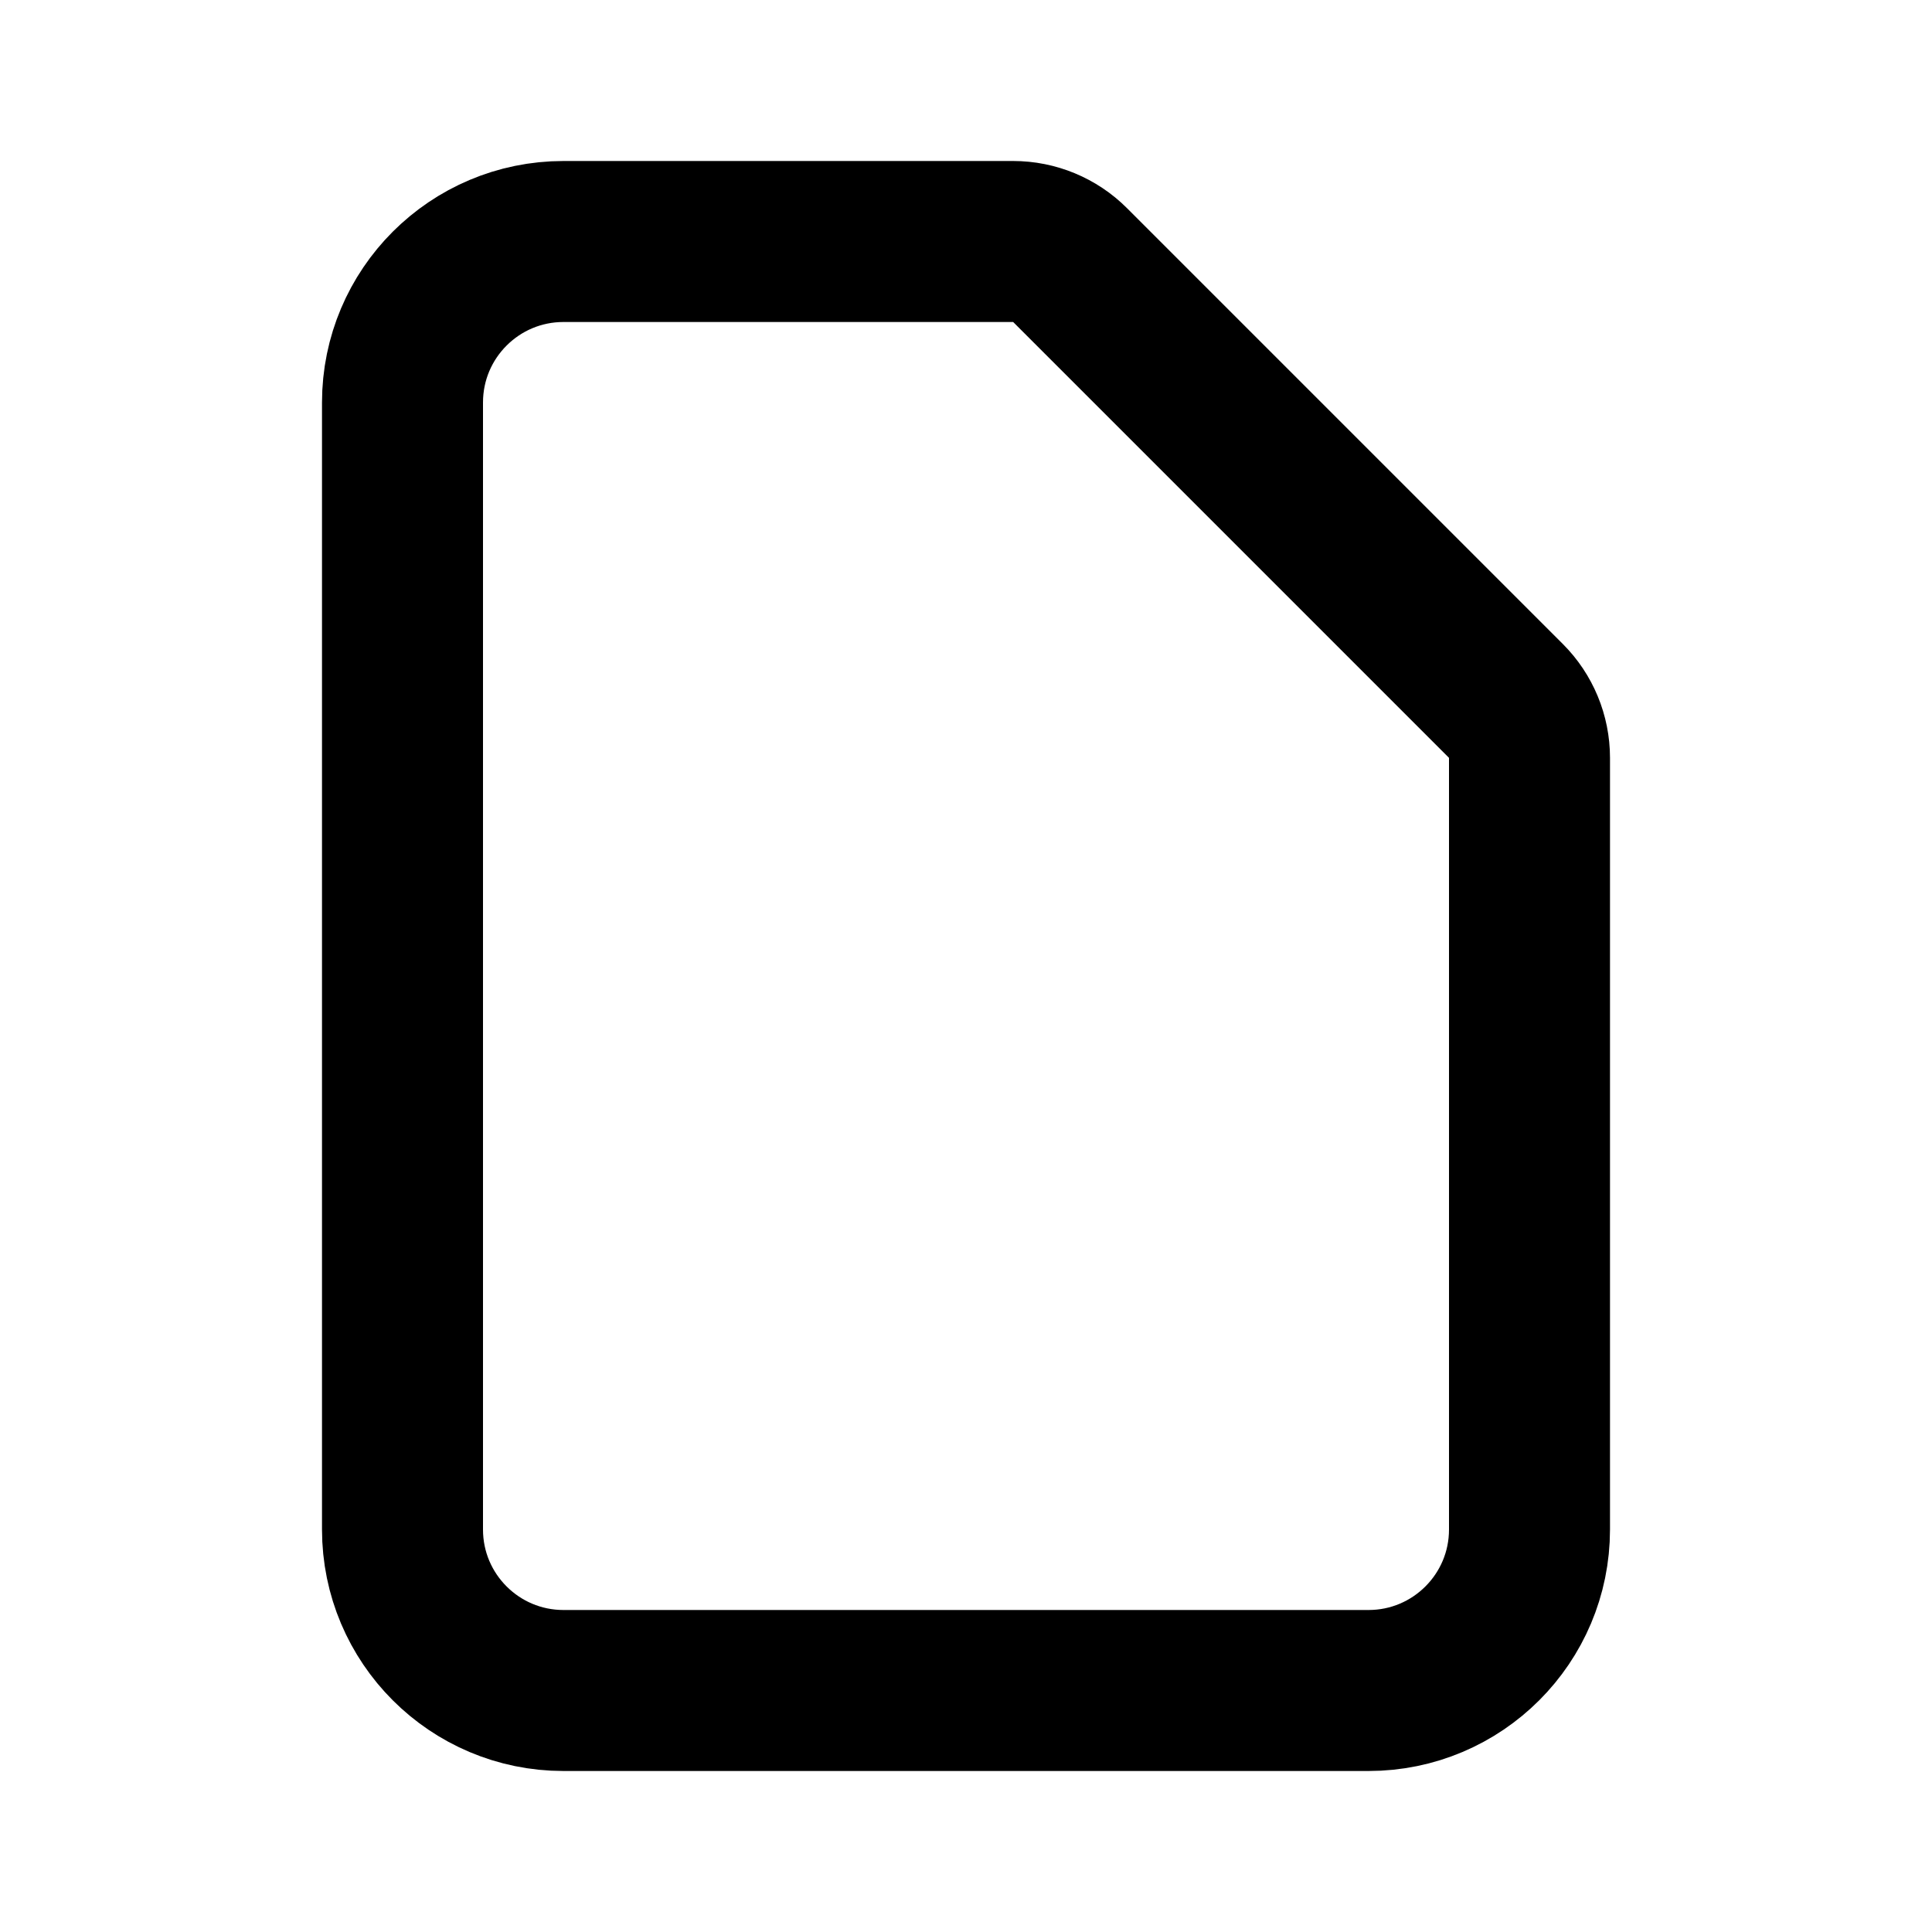
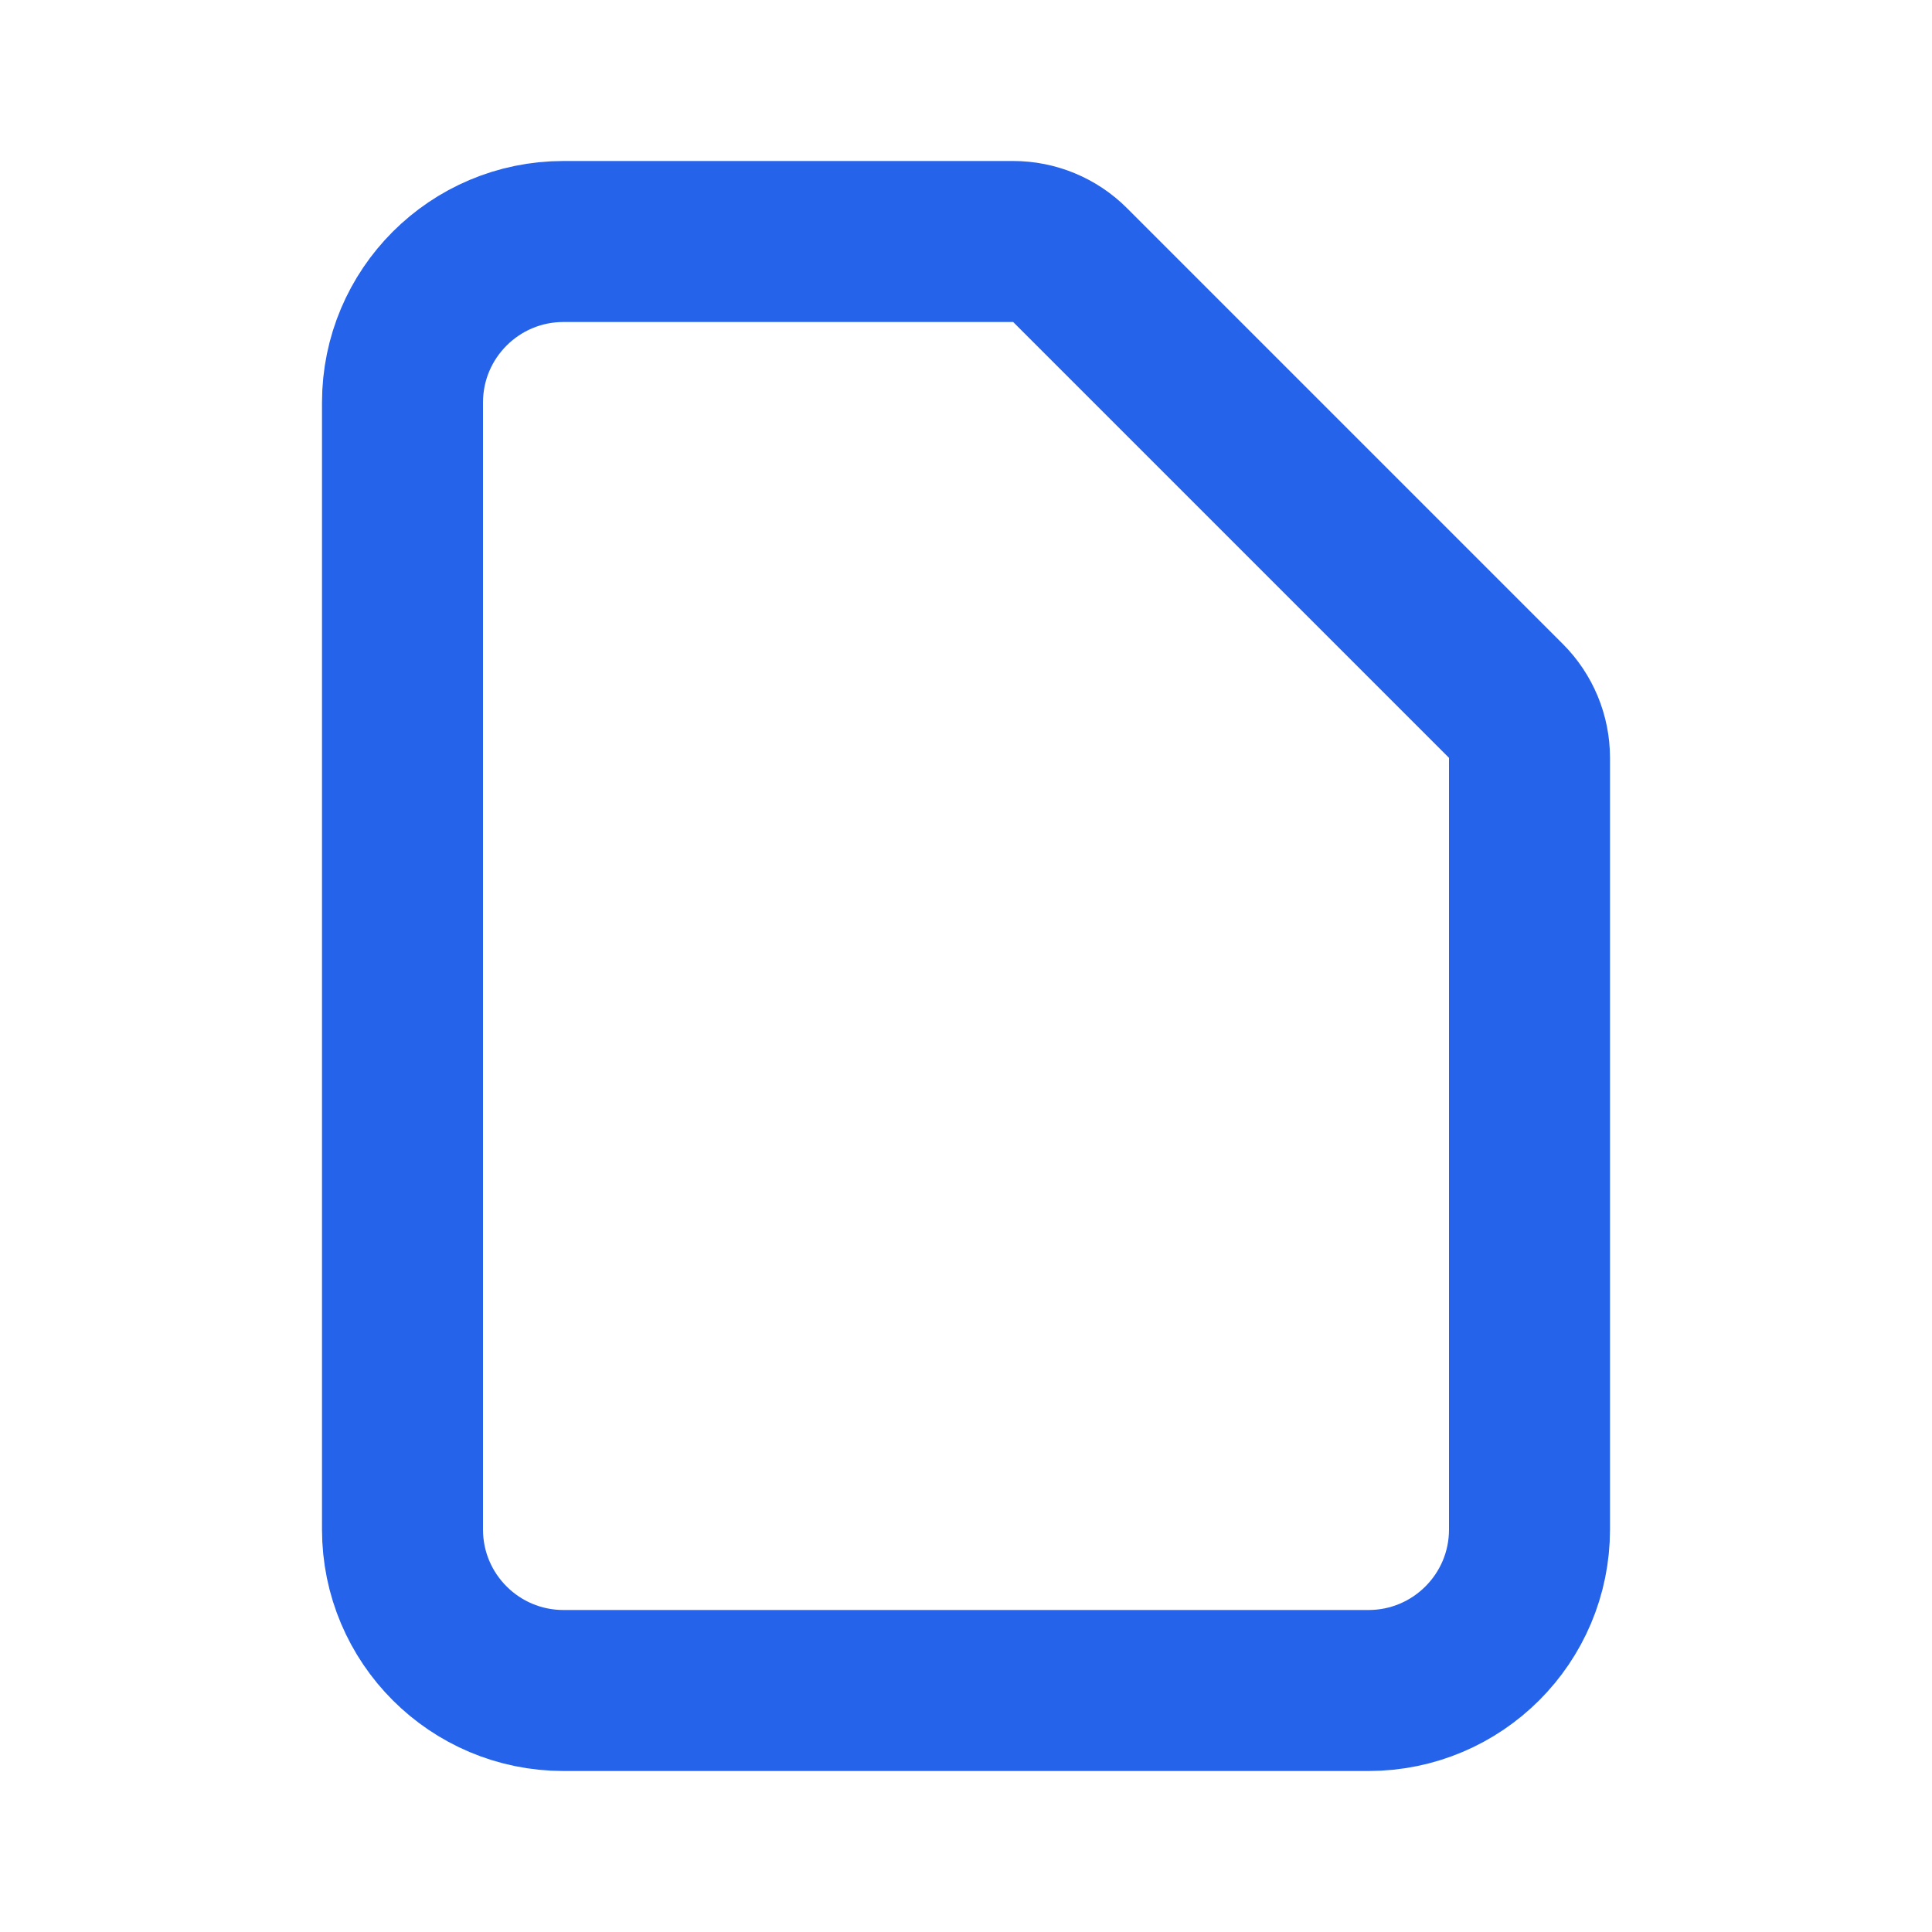
- <svg xmlns="http://www.w3.org/2000/svg" fill="none" viewBox="0 0 24 24" stroke="currentColor">
+ <svg xmlns="http://www.w3.org/2000/svg" fill="none" viewBox="0 0 24 24" stroke="#2563eb">
  <path stroke-linecap="round" stroke-linejoin="round" stroke-width="2" d="M7 21h10a2 2 0 002-2V9.414a1 1 0 00-.293-.707l-5.414-5.414A1 1 0 0012.586 3H7a2 2 0 00-2 2v14a2 2 0 002 2z" />
</svg>
